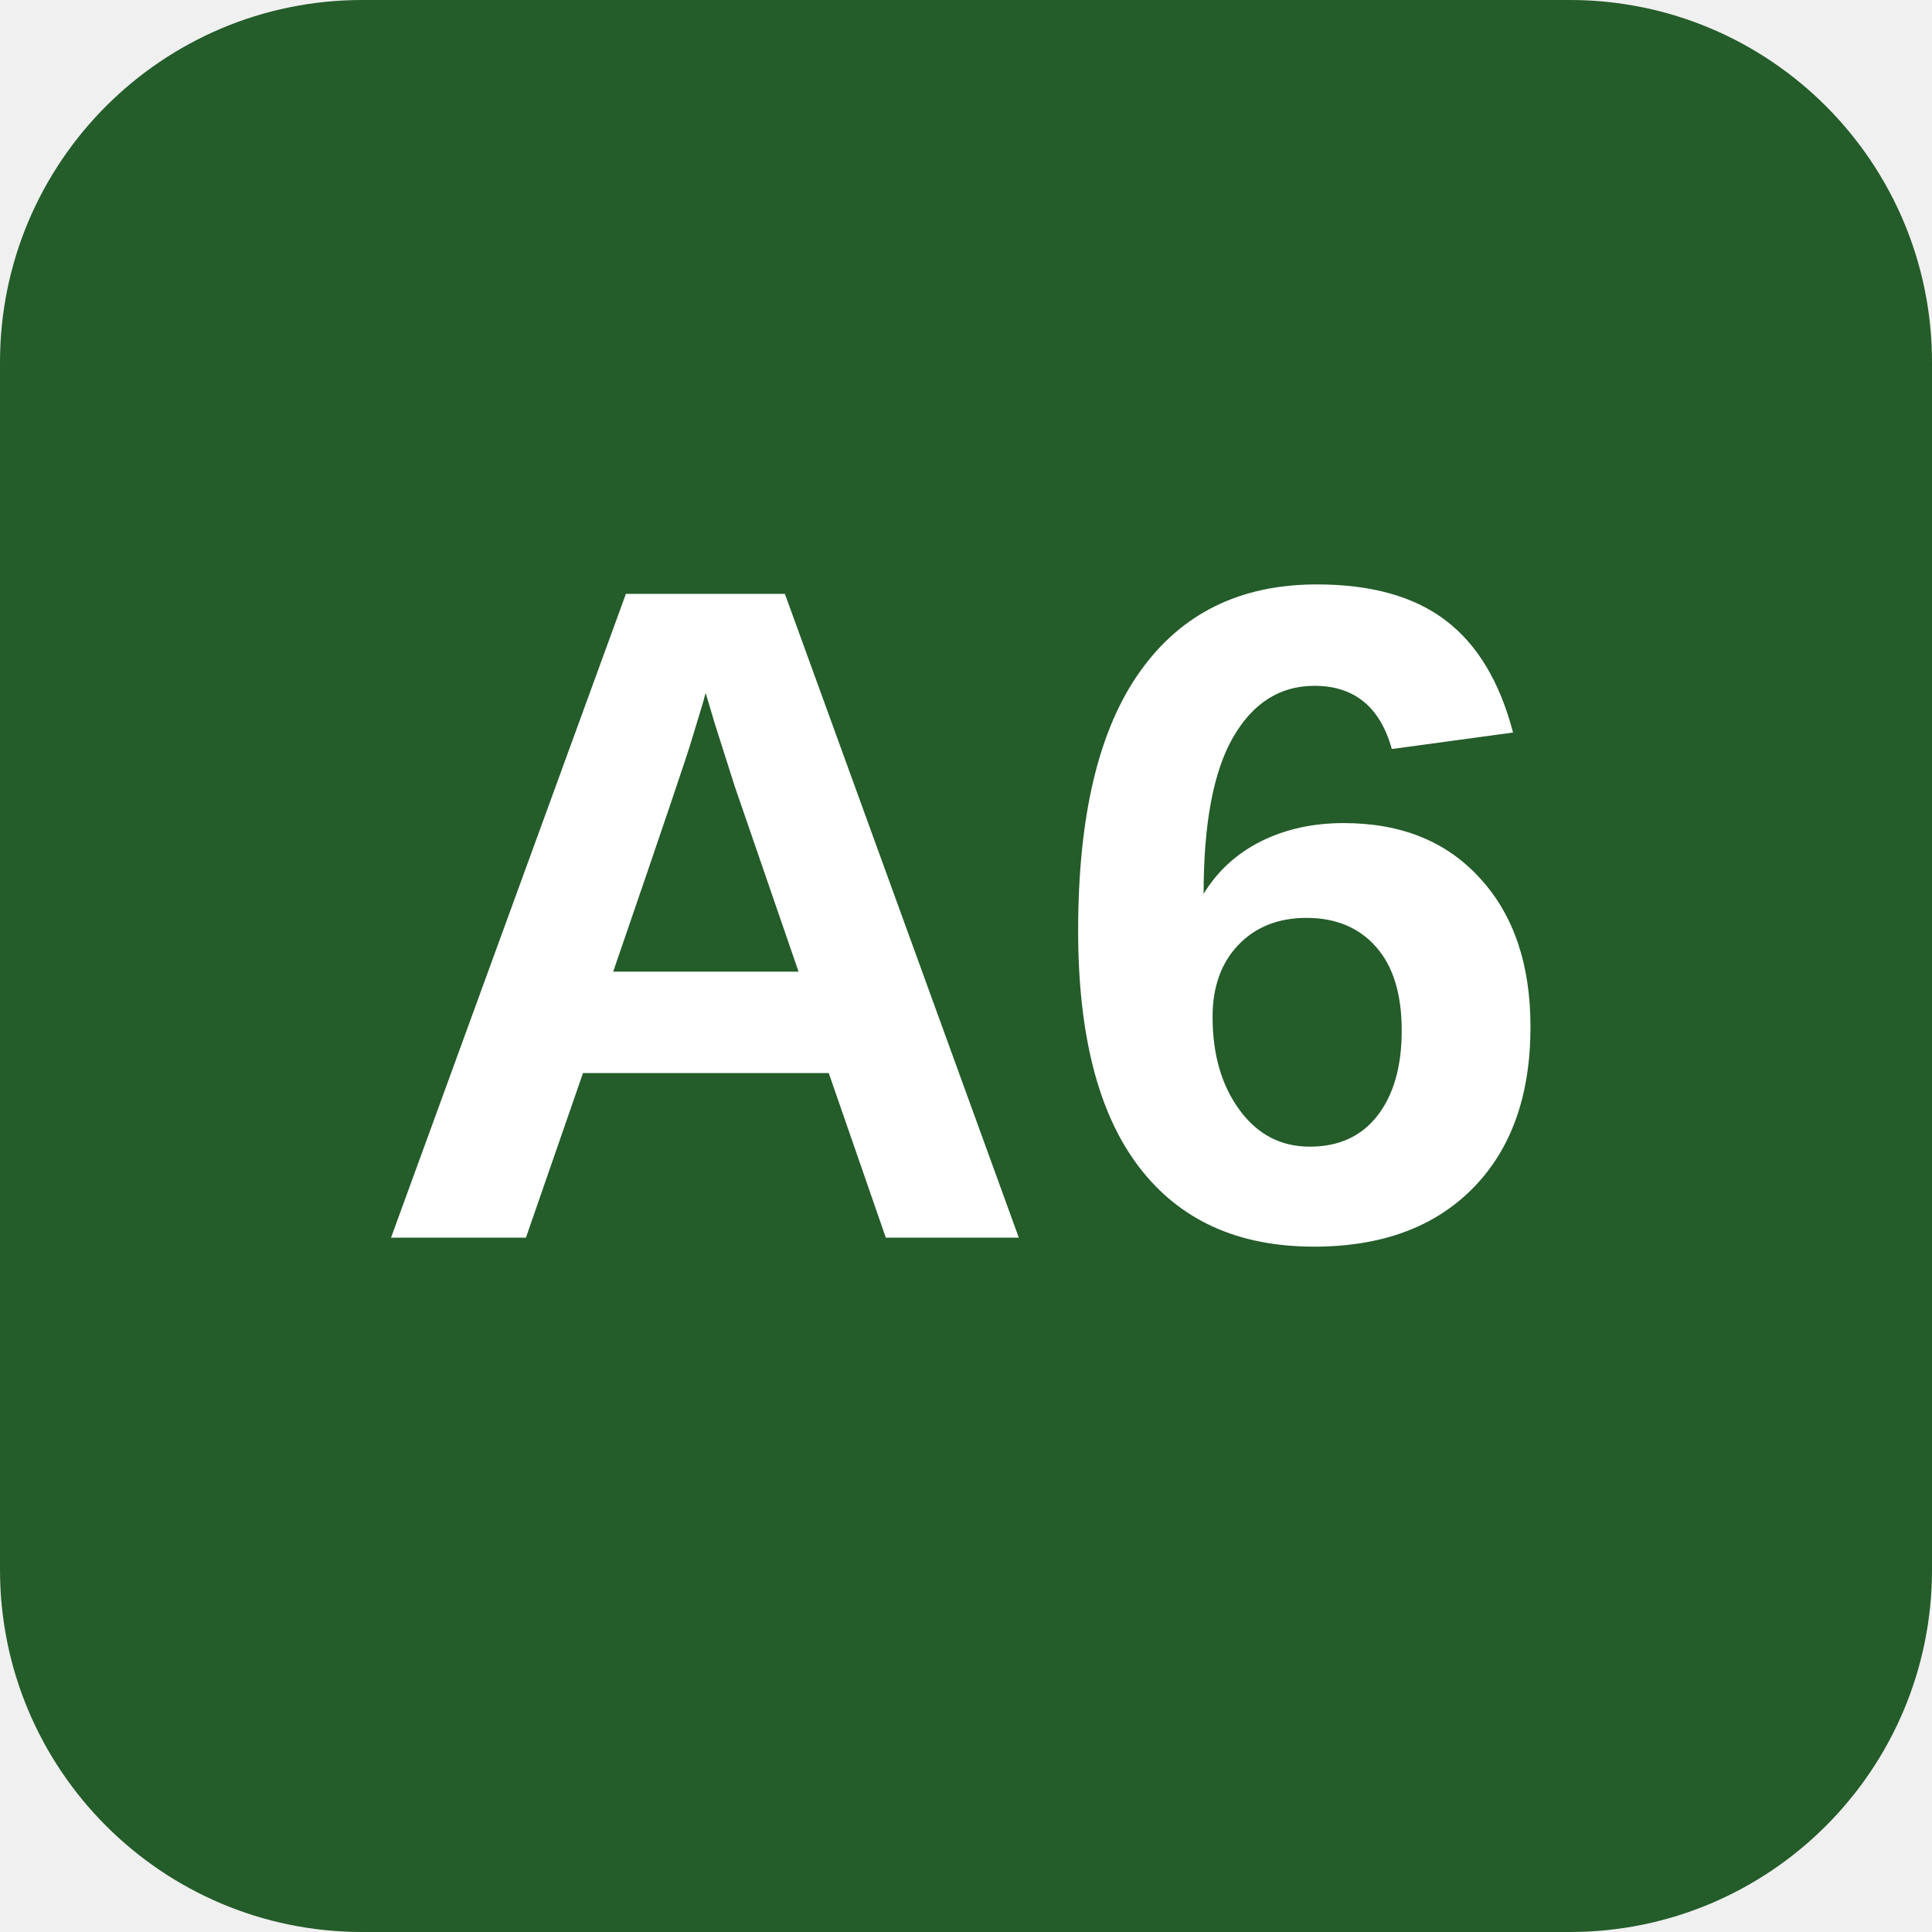
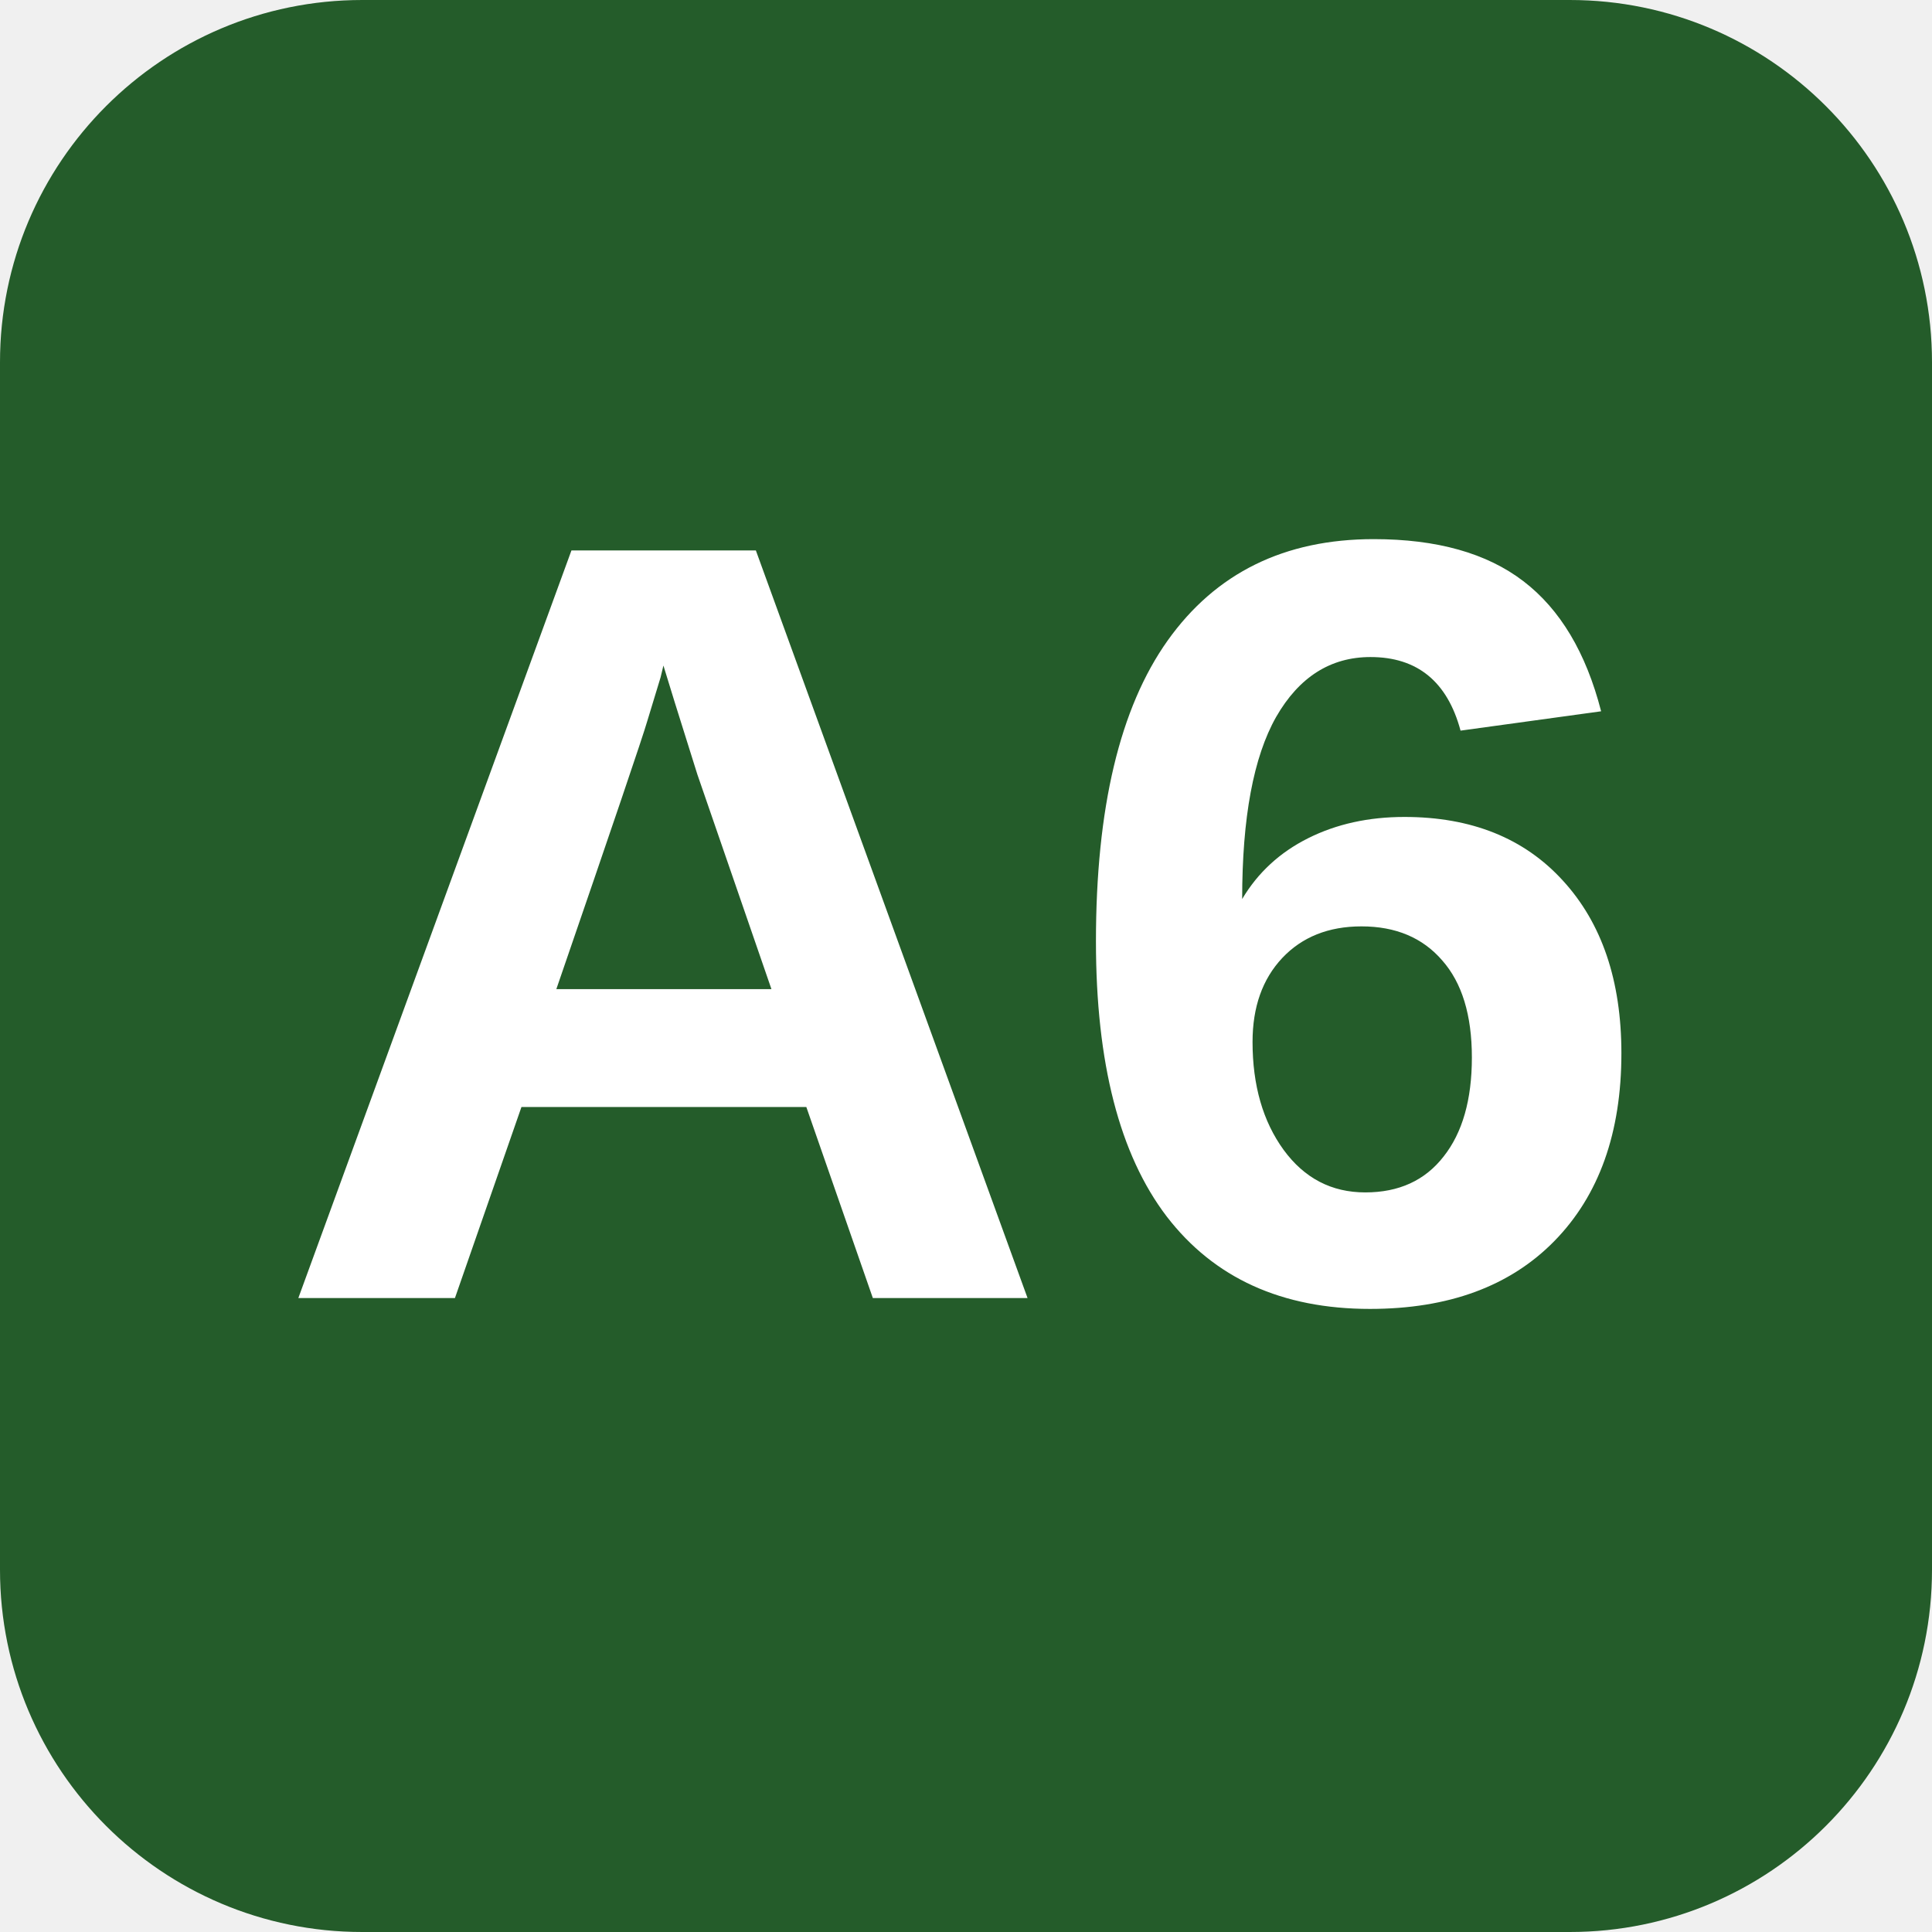
<svg xmlns="http://www.w3.org/2000/svg" viewBox="0 0 64 64" role="img" aria-label="Article6 Carbon">
  <rect width="64" height="64" rx="12" fill="#245C2A" />
-   <text x="32" y="41" text-anchor="middle" font-family="Arial, Helvetica, sans-serif" font-size="31" font-weight="700" fill="#FFFFFF">A6</text>
+   <text x="32" y="43" text-anchor="middle" font-family="Arial, Helvetica, sans-serif" font-size="36" font-weight="700" fill="#FFFFFF">A6</text>
</svg>
